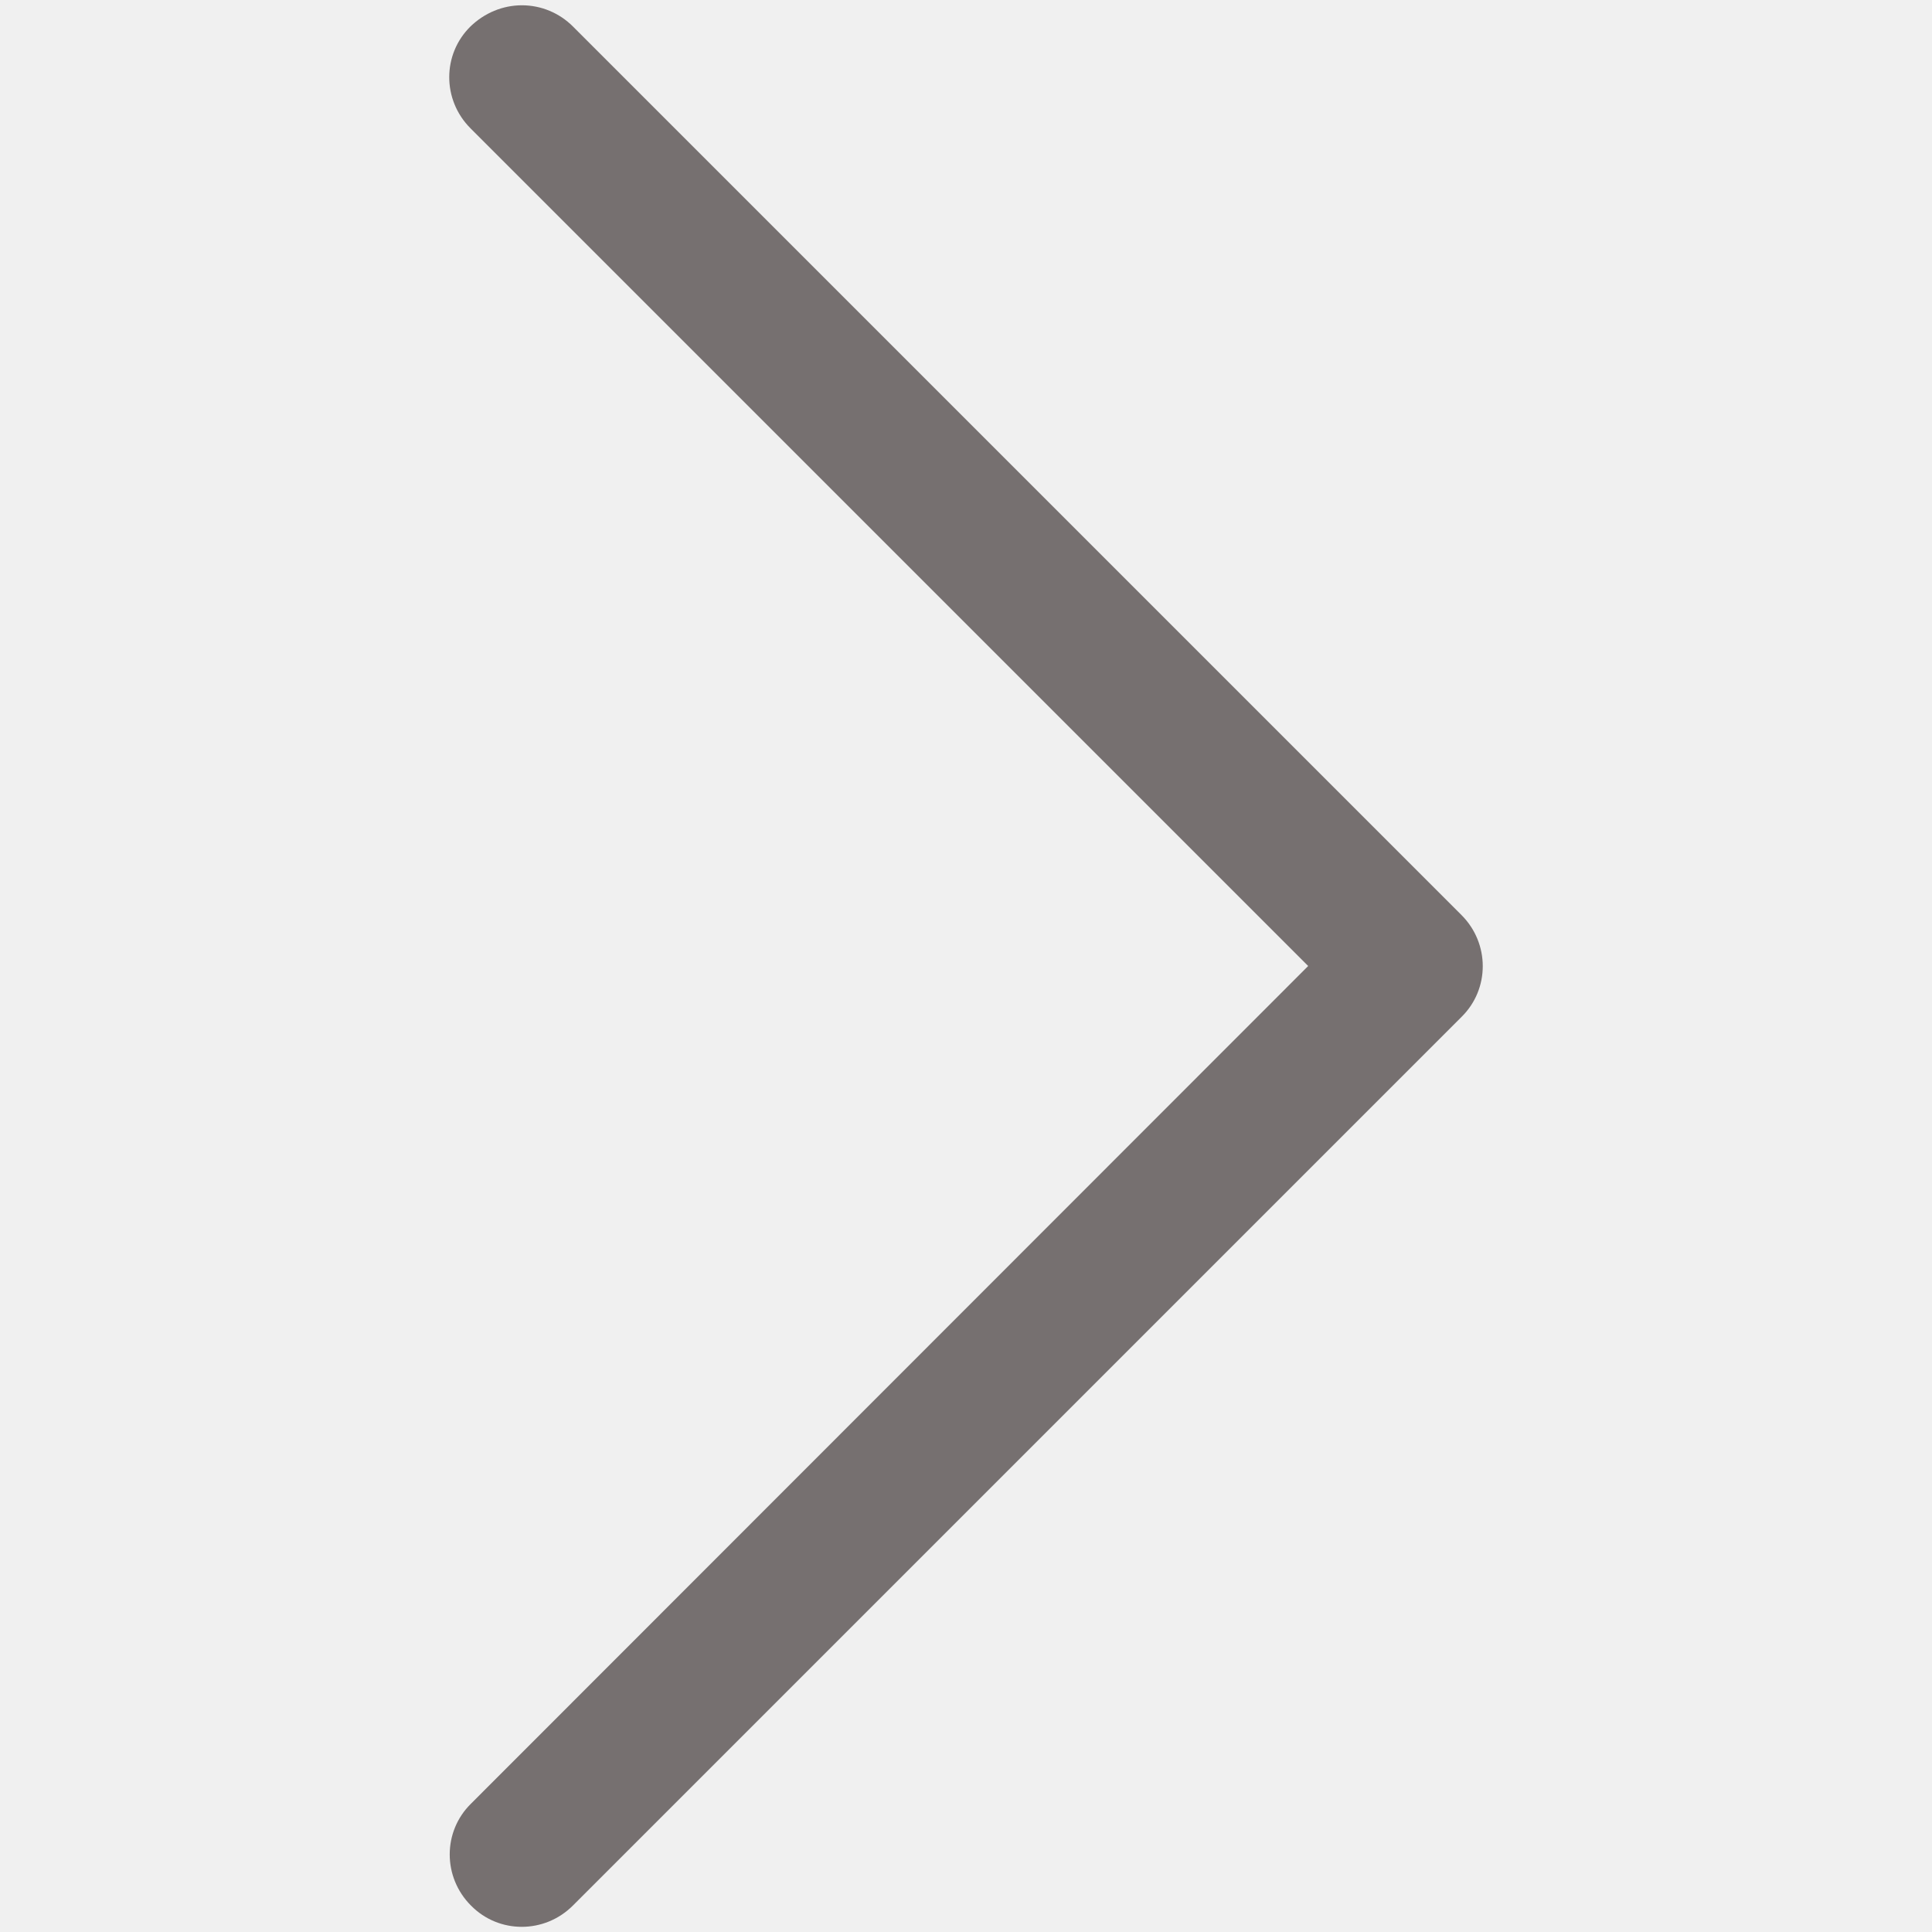
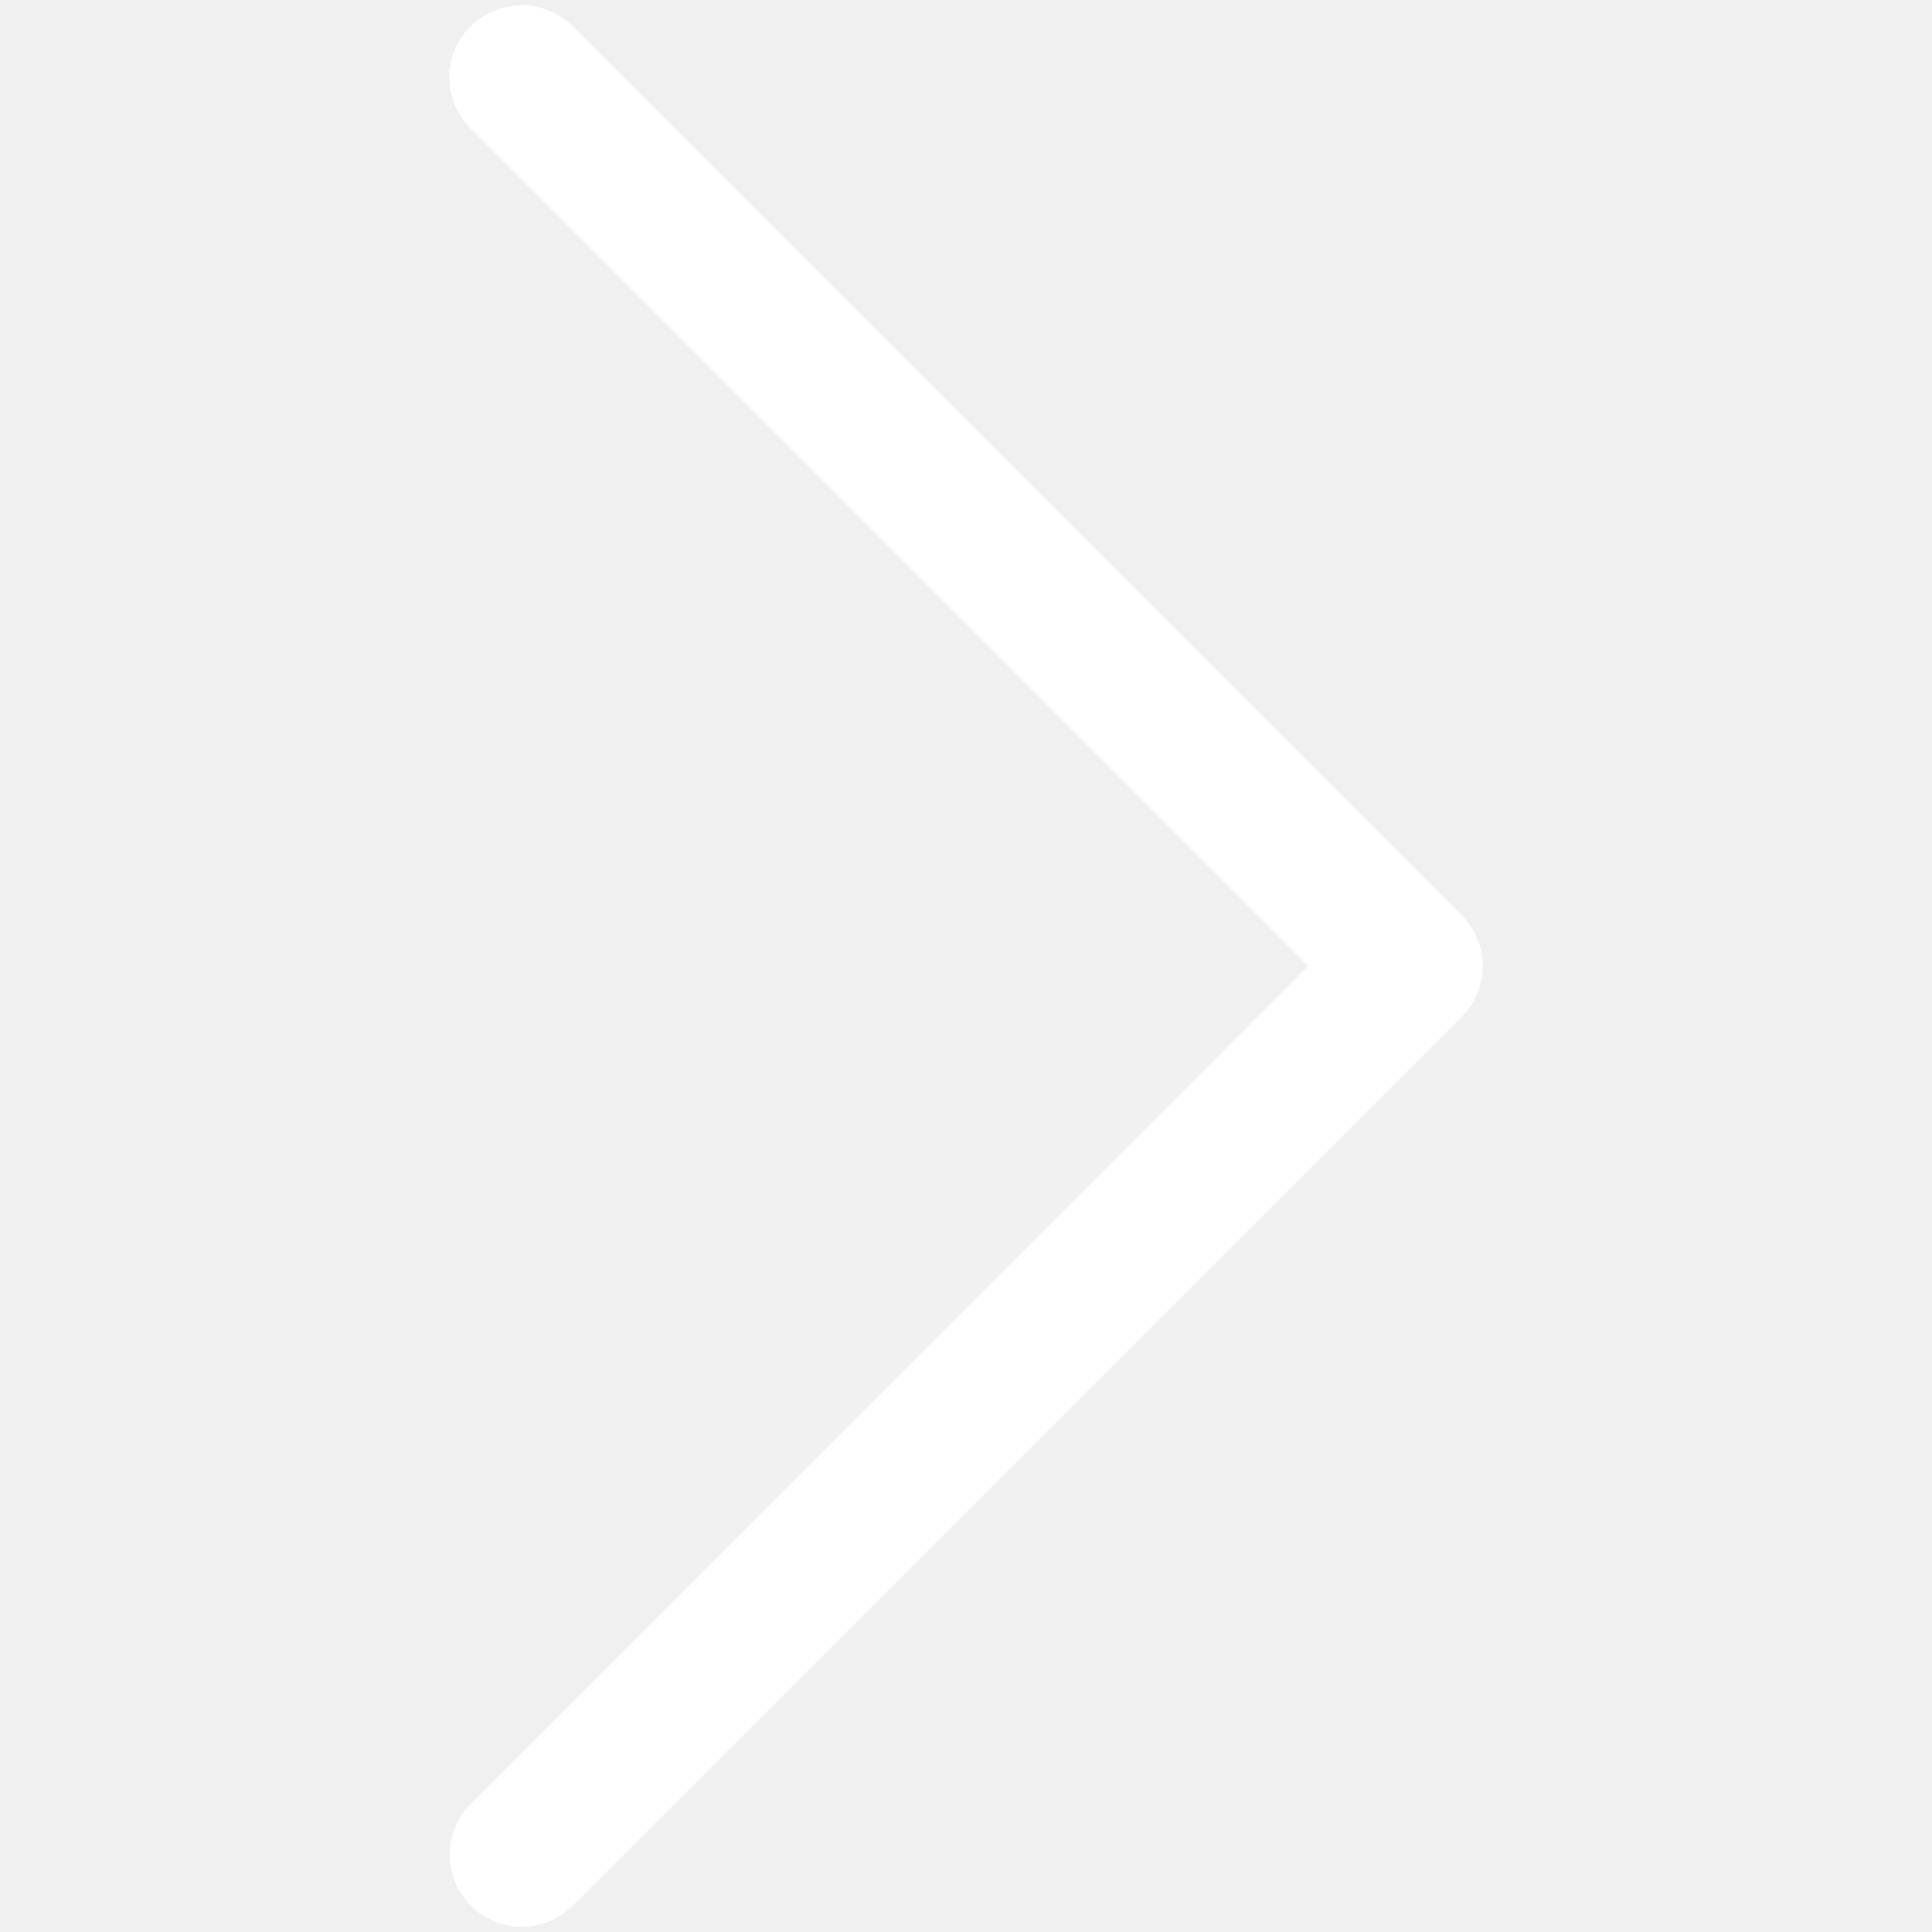
<svg xmlns="http://www.w3.org/2000/svg" version="1.1" id="Layer_1" x="0px" y="0px" viewBox="-88 45 402 402" style="enable-background:new -88 45 402 402;" xml:space="preserve">
  <style type="text/css">
- 	.st0{fill:#767070;}
+ 	.st1{fill:#fff;}
</style>
  <g id="_1">
-     <path class="st0" d="M20.6,46.1c4,0,7.8,1.6,10.6,4.4l184.9,184.9c5.9,5.9,5.9,15.4,0,21.2L31.2,441.5c-5.9,5.9-15.4,5.9-21.2,0   c-5.9-5.9-5.9-15.4,0-21.2L184.2,246L9.9,71.7c-5.9-5.9-5.9-15.4,0-21.2C12.8,47.7,16.6,46.1,20.6,46.1z" />
+     <path class="st1" d="M20.6,46.1c4,0,7.8,1.6,10.6,4.4l184.9,184.9c5.9,5.9,5.9,15.4,0,21.2L31.2,441.5c-5.9,5.9-15.4,5.9-21.2,0   c-5.9-5.9-5.9-15.4,0-21.2L184.2,246L9.9,71.7c-5.9-5.9-5.9-15.4,0-21.2C12.8,47.7,16.6,46.1,20.6,46.1z" />
  </g>
</svg>
